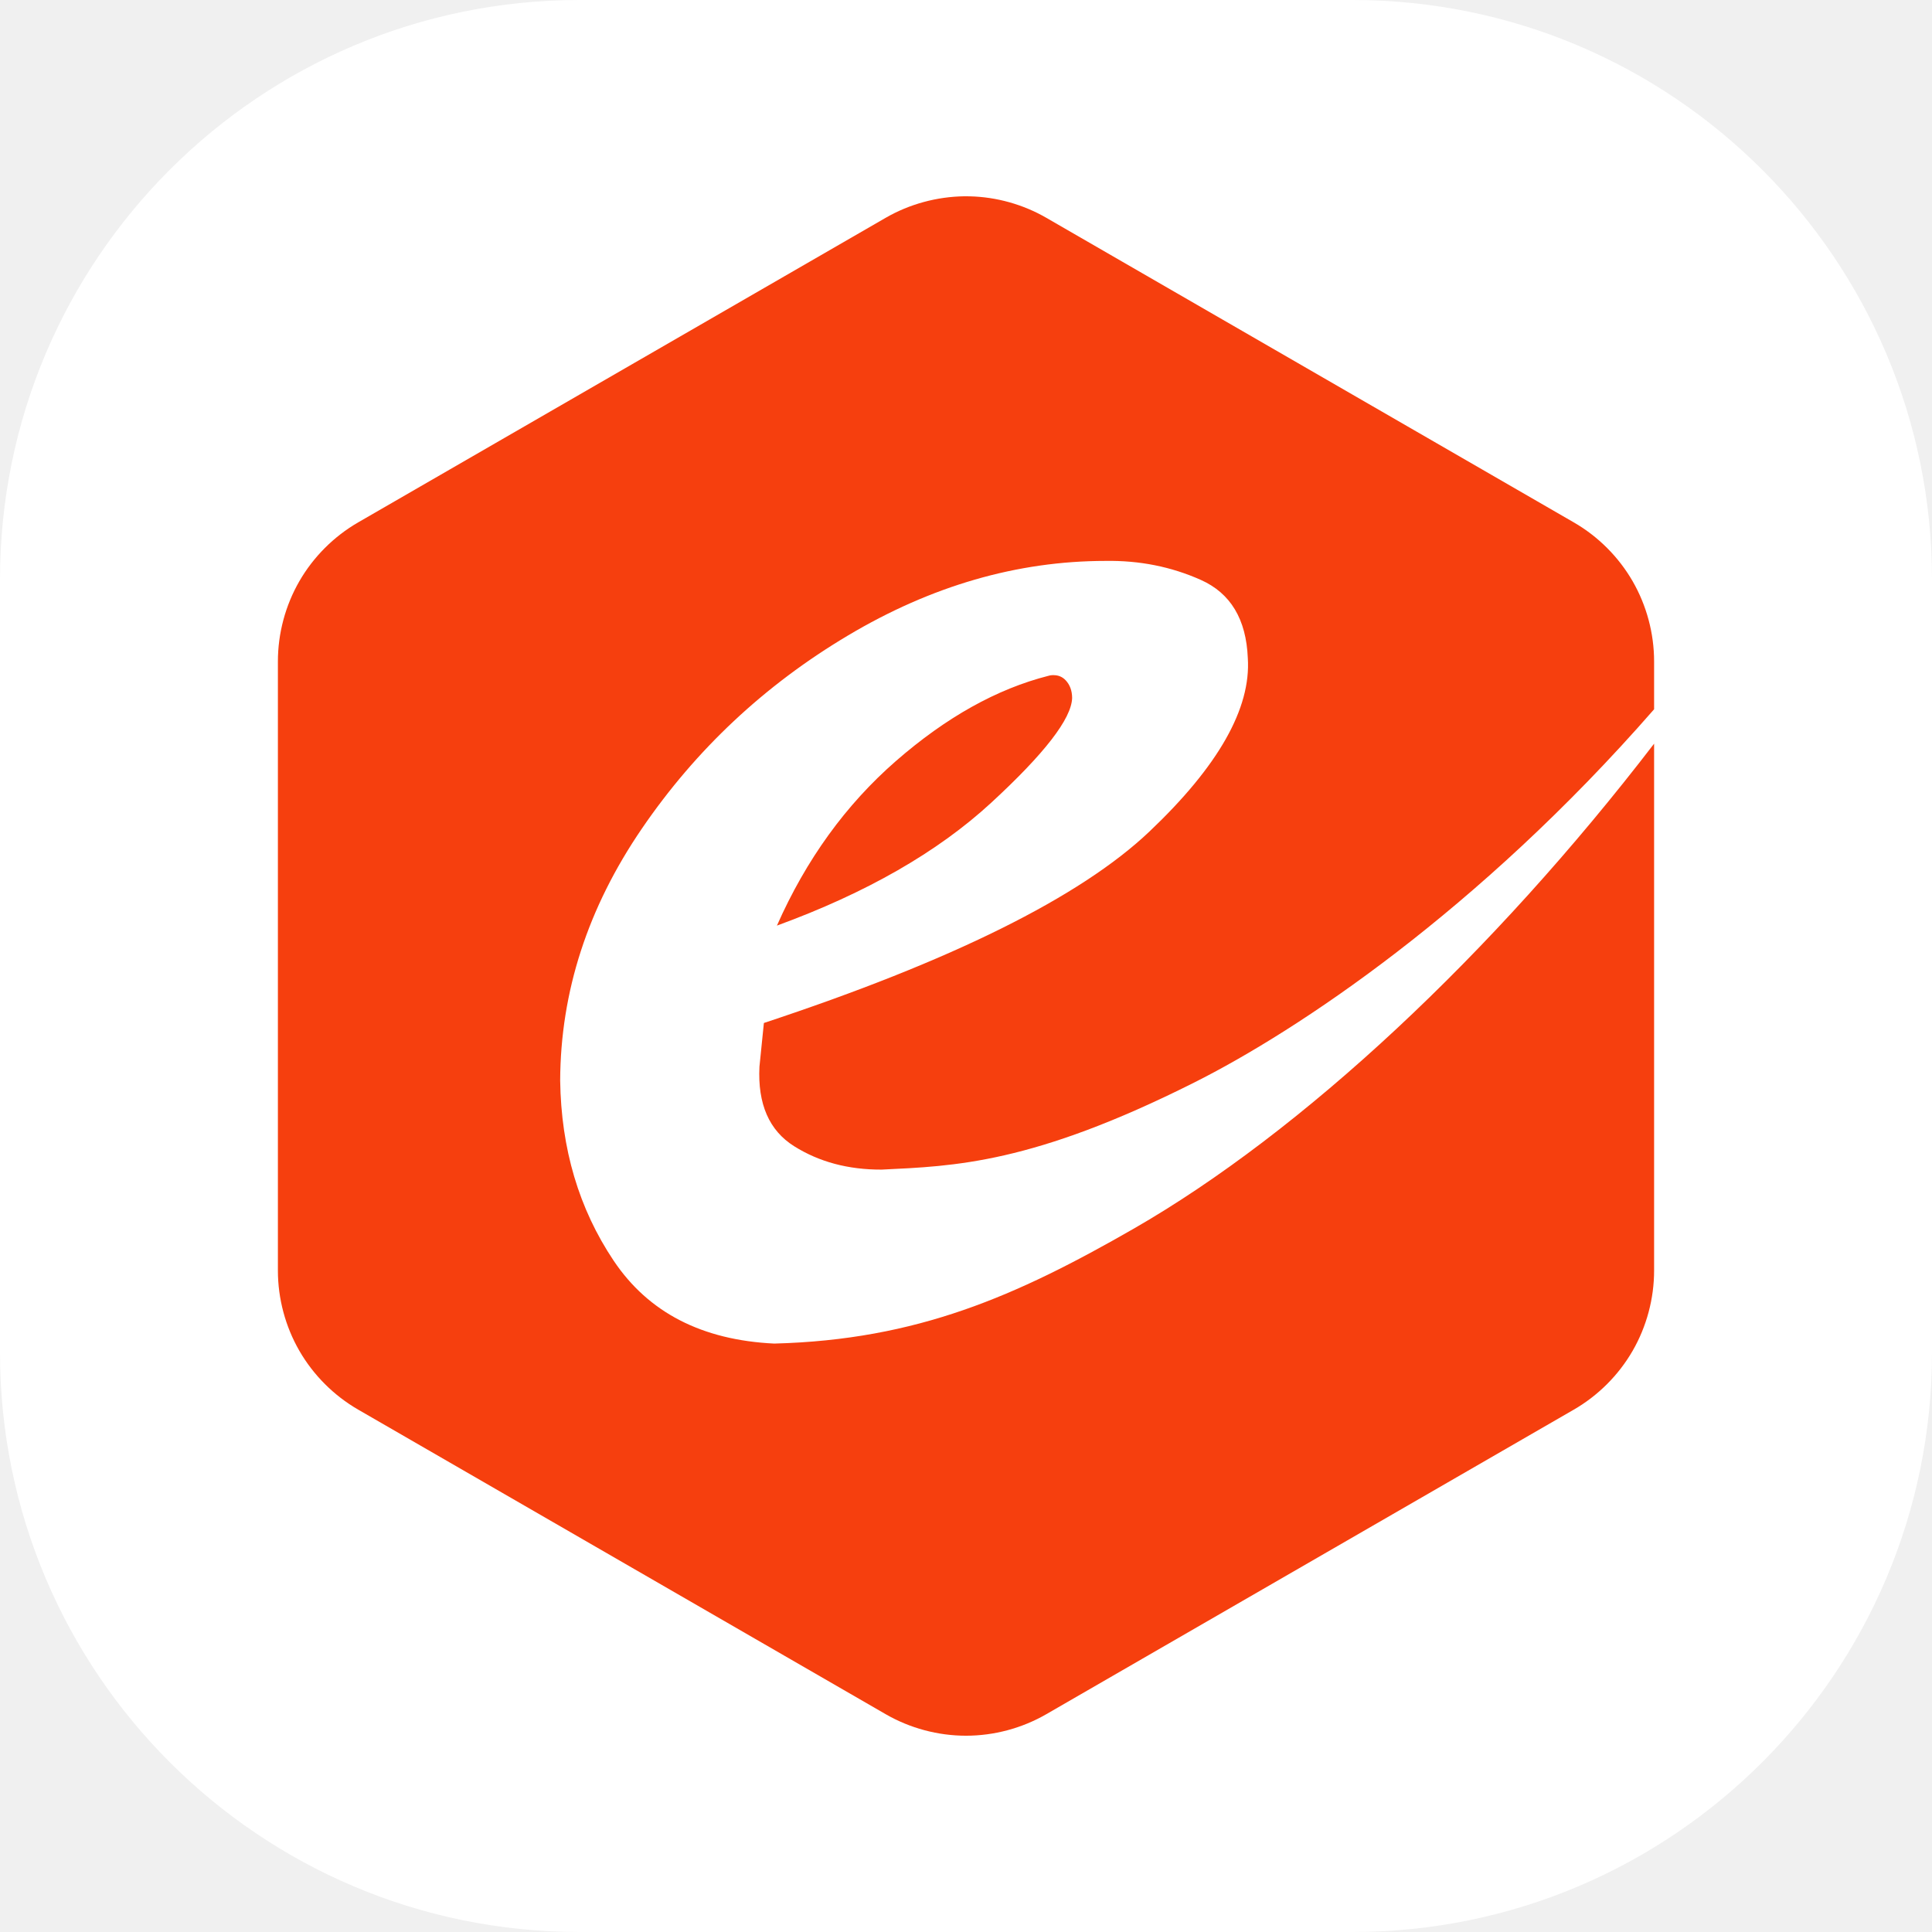
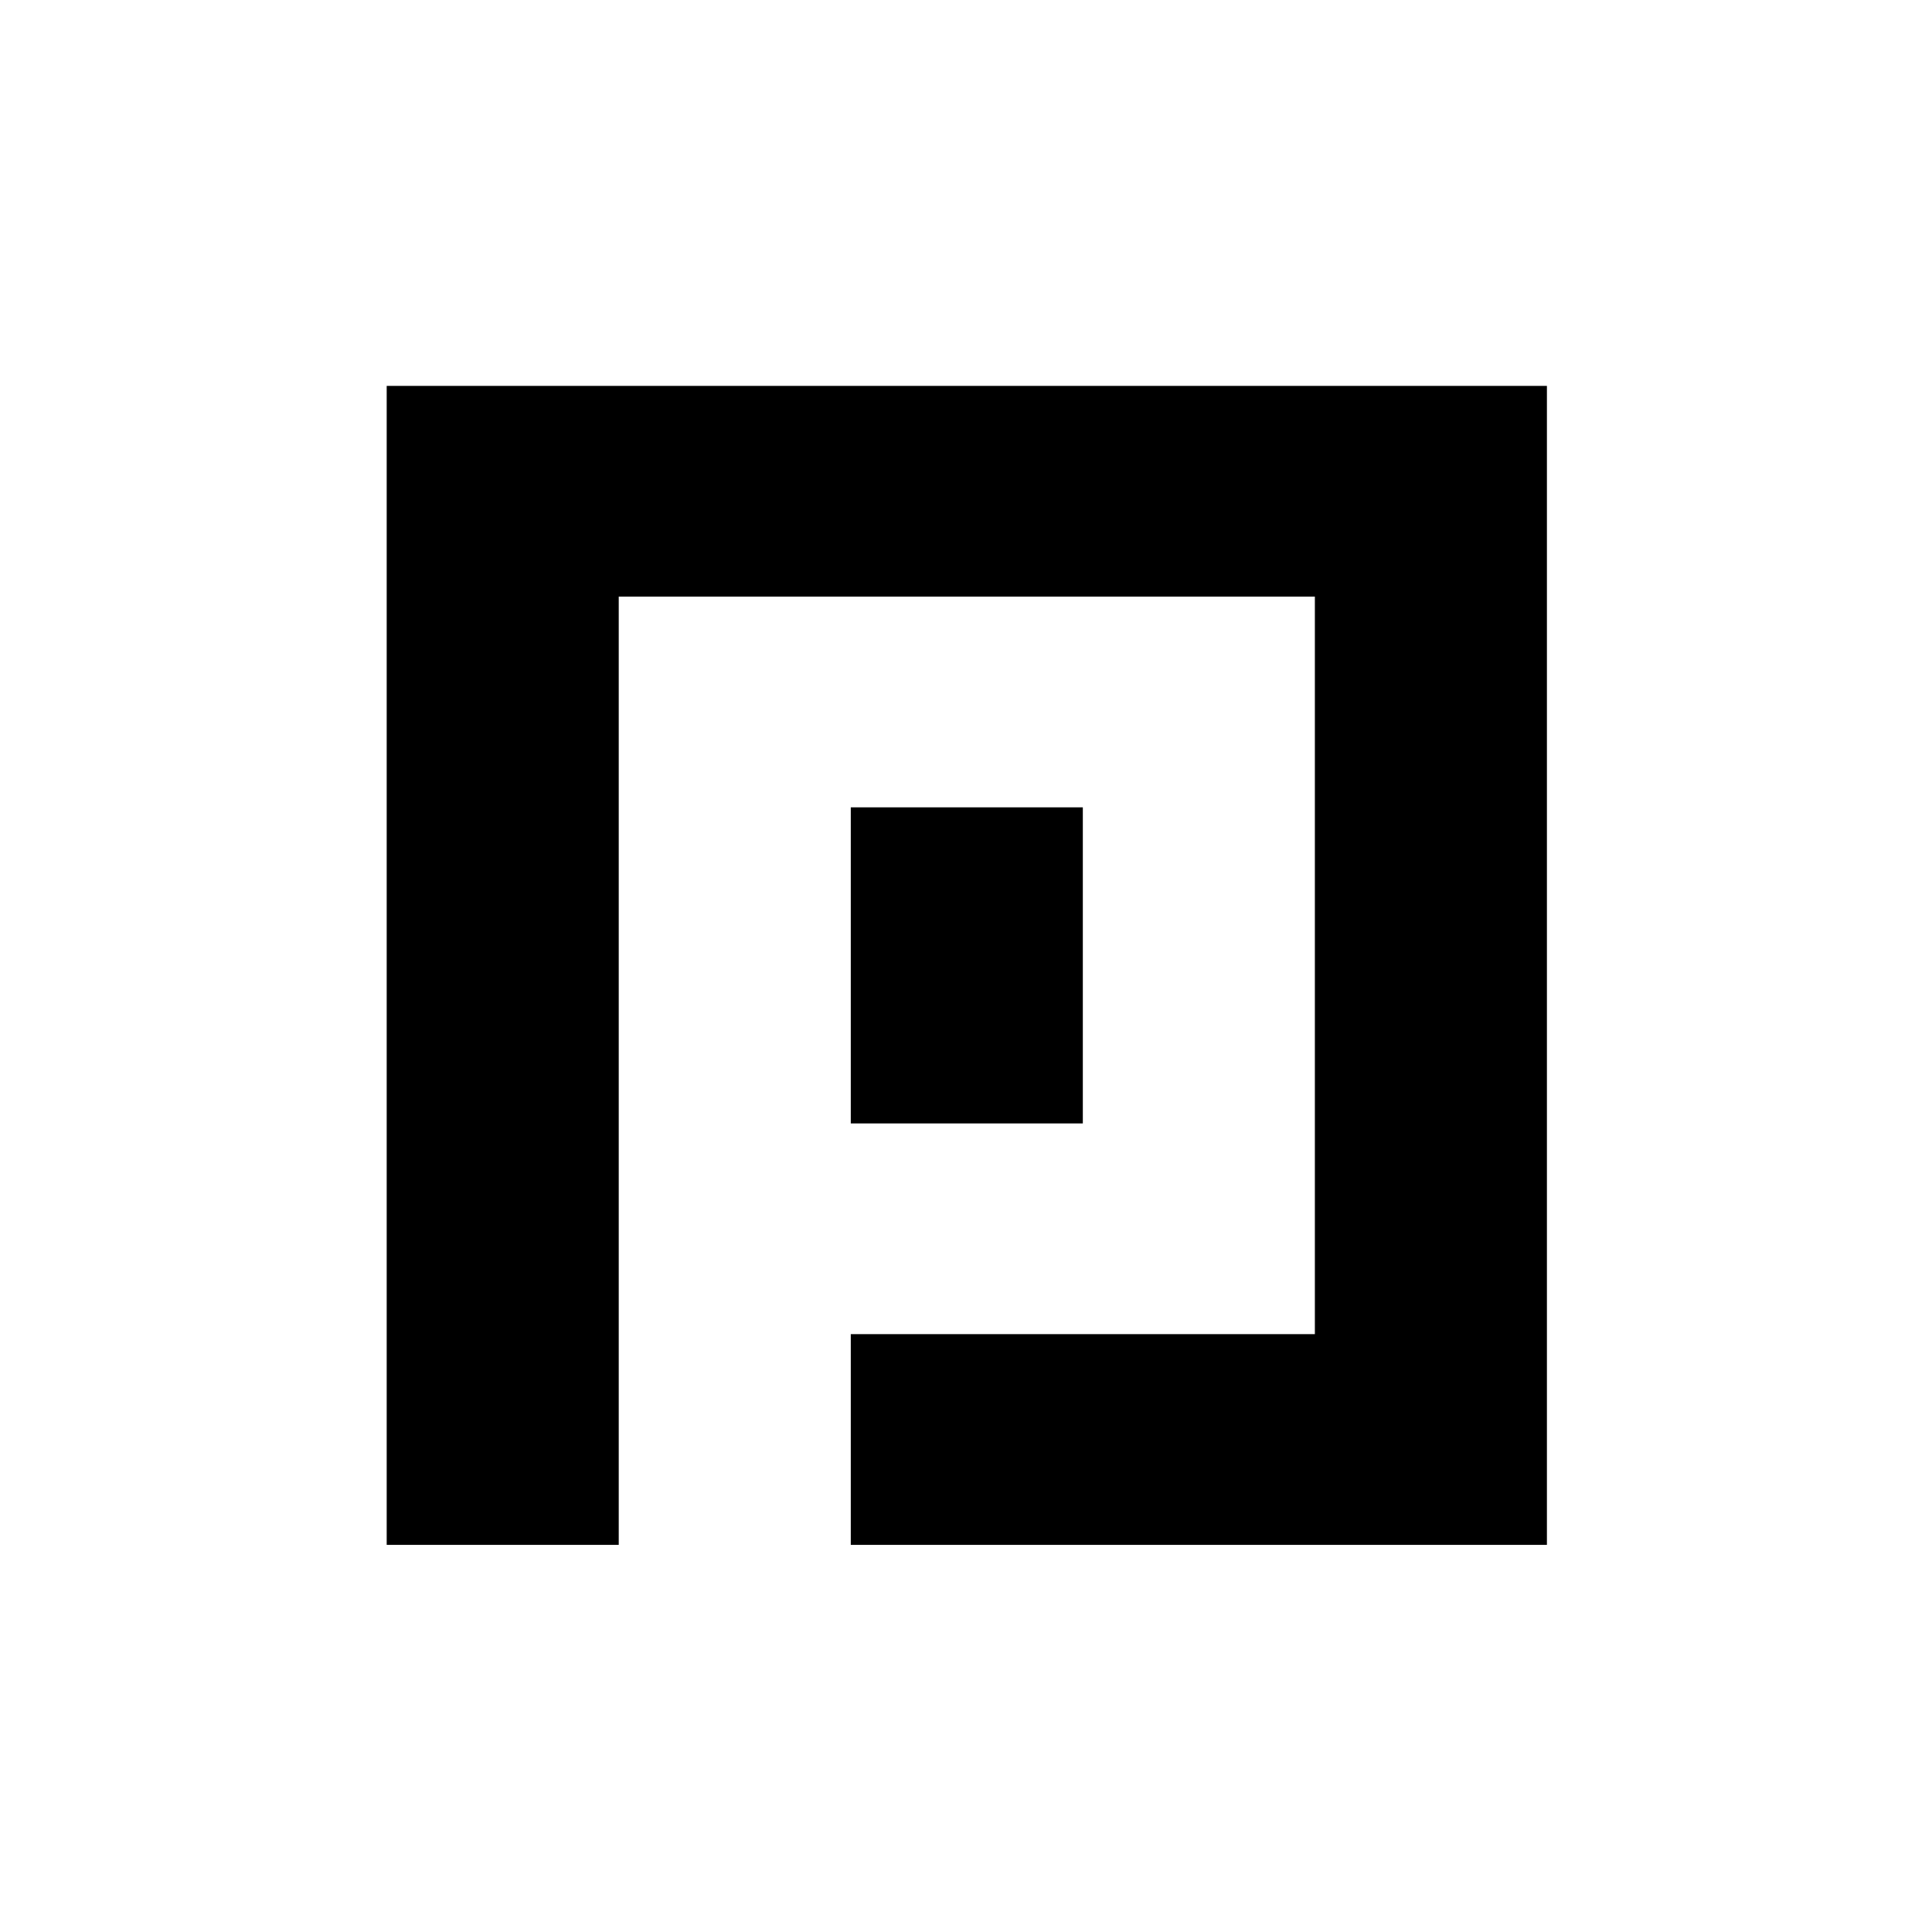
<svg xmlns="http://www.w3.org/2000/svg" version="1.1" width="1000" height="1000">
-   <g clip-path="url(#SvgjsClipPath1250)">
+   <g clip-path="url(#SvgjsClipPath1099)">
    <rect width="1000" height="1000" fill="#ffffff" />
-     <g transform="matrix(4.444444,0,0,4.444444,100,100)">
-       <svg version="1.1" viewBox="0 0 180 180" id="svg1" width="180" height="180">
+     <g transform="matrix(20,0,0,20,0,0)">
+       <svg version="1.1" width="50" height="50" viewBox="0 0 13.23 13.23" id="svg1">
        <defs id="defs1">
-           <clipPath id="SvgjsClipPath1250">
-             <rect width="1000" height="1000" x="0" y="0" rx="300" ry="300" />
+           <clipPath id="SvgjsClipPath1099">
+             <rect width="1000" height="1000" x="0" y="0" rx="0" ry="0" />
          </clipPath>
        </defs>
-         <path d="m 89.803,0.359 c -3.196,0.046 -6.381,0.905 -9.15,2.503 L 19.211,38.337 c -2.826,1.632 -5.213,4.018 -6.844,6.844 -1.632,2.826 -2.503,6.084 -2.503,9.347 v 70.944 c -2.8e-4,3.263 0.872,6.521 2.503,9.347 1.631,2.826 4.018,5.212 6.844,6.844 l 61.442,35.475 c 2.826,1.631 6.084,2.503 9.347,2.503 3.263,0 6.521,-0.872 9.347,-2.503 l 61.442,-35.475 c 2.826,-1.632 5.213,-4.018 6.844,-6.844 1.632,-2.826 2.503,-6.084 2.503,-9.347 0,0 -3.7e-4,-26.938 -3.7e-4,-70.944 1.9e-4,-3.263 -0.872,-6.521 -2.503,-9.347 -1.631,-2.826 -4.018,-5.213 -6.844,-6.844 L 99.347,2.862 c -2.698,-1.557 -5.79,-2.424 -8.904,-2.497 -0.212,-0.005 -0.427,-0.008 -0.64,-0.007 z" fill="#f63f0e" stroke-width="9.118" id="path2" style="fill:#ffffff;fill-opacity:1" />
-         <path d="m 89.803,0.359 c -3.196,0.046 -6.381,0.905 -9.15,2.503 L 19.211,38.337 c -2.826,1.632 -5.213,4.018 -6.844,6.844 -1.632,2.826 -2.503,6.084 -2.503,9.347 v 70.944 c -2.7e-4,3.263 0.872,6.521 2.503,9.347 1.631,2.826 4.018,5.212 6.844,6.844 l 61.442,35.475 c 2.826,1.631 6.084,2.503 9.347,2.503 3.263,0 6.521,-0.872 9.347,-2.503 l 61.442,-35.475 c 2.826,-1.632 5.213,-4.018 6.844,-6.844 1.632,-2.826 2.503,-6.084 2.503,-9.347 V 64.109 c -18.839,24.546 -41.014,45.232 -60.626,56.494 -13.643,7.834 -25.187,12.935 -41.844,13.369 -8.424,-0.405 -14.657,-3.619 -18.7,-9.654 -4.043,-6.035 -6.12,-13.031 -6.229,-20.993 0.046,-10.322 3.209,-20.092 9.507,-29.313 6.297,-9.221 14.301,-16.724 24.013,-22.505 9.712,-5.782 19.708,-8.677 29.99,-8.683 3.942,-0.064 7.645,0.667 11.105,2.214 3.46,1.546 5.285,4.578 5.467,9.101 0.388,5.859 -3.438,12.6 -11.474,20.218 -8.036,7.619 -22.998,15.046 -44.883,22.279 l -0.517,5.091 c -0.217,4.345 1.128,7.431 4.04,9.261 2.911,1.83 6.307,2.739 10.196,2.724 8.448,-0.408 17.527,-0.655 36.433,-10.159 11.922,-5.992 32.976,-19.916 53.522,-43.451 v -5.571 c 1.9e-4,-3.263 -0.872,-6.521 -2.503,-9.347 -1.631,-2.826 -4.018,-5.213 -6.844,-6.844 L 99.347,2.862 c -2.698,-1.557 -5.79,-2.424 -8.904,-2.497 -0.212,-0.005 -0.427,-0.008 -0.64,-0.007 z M 170.135,60.1 v 4.009 z m -69.939,-3.978 c -0.187,0.002 -0.383,0.018 -0.591,0.082 -6.002,1.522 -11.919,4.83 -17.759,9.919 -5.839,5.088 -10.462,11.478 -13.866,19.173 10.404,-3.801 18.718,-8.566 24.941,-14.297 6.223,-5.731 9.368,-9.802 9.439,-12.212 -0.005,-0.846 -0.255,-1.534 -0.757,-2.066 -0.377,-0.398 -0.848,-0.596 -1.408,-0.591 z" fill="#f63f0e" stroke-width="9.118" id="path1" />
+         <g id="layer1" transform="translate(-16,-73.09)">
+           <rect style="fill:#ffffff;stroke:#000000;stroke-width:0" id="rect2" width="10.58" height="10.58" x="17.32" y="74.41" />
+           <g id="g19" transform="matrix(0.1589,0,0,0.1443,15.47,64.91)">
+             <path d="m 40,95 v 15 H 50 V 95 Z" style="stroke:#000000;stroke-width:0" id="path4" />
+             <path id="path19" style="stroke:#000000;stroke-width:0" d="m 20,75 v 55 H 30 V 85 h 30 v 35 H 40 v 10 H 70 V 75 Z" />
+           </g>
+           <path d="m 79.95,72.46 v 0 H 114 v 0 z" style="stroke:#000000;stroke-width:0" id="path3" />
+           <path d="m 114,72.46 h 26.6 v -0.1 H 114 Z" style="fill:#ffffff;stroke:#000000;stroke-width:0" id="path8" />
+           <path d="m 140.6,72.47 v 0 H 114 v 0 z" style="fill:#ffffff;stroke:#000000;stroke-width:0" id="path7" />
+           <rect style="fill:#ffffff;stroke:#000000;stroke-width:0" id="rect2-9" width="26.54" height="72.12" x="105.8" y="210" />
+           <path d="m 53.41,193.2 v 0 h -0.38 v 0 z" style="fill:#ffffff;stroke:#000000;stroke-width:0" id="path11" />
+           <path d="m 79.95,193.2 v 0 H 53.41 v 0 z" style="fill:#ffffff;stroke:#000000;stroke-width:0" id="path10" />
+           <path d="m 146.6,193.2 v 0 H 79.95 v 0 z" style="fill:#ffffff;stroke:#000000;stroke-width:0" id="path9" />
+           <path d="m 140.6,99 h 0.2 V 72.47 h -0.2 z" style="fill:#ffffff;stroke:#000000;stroke-width:0" id="path5" />
+         </g>
      </svg>
    </g>
  </g>
</svg>
